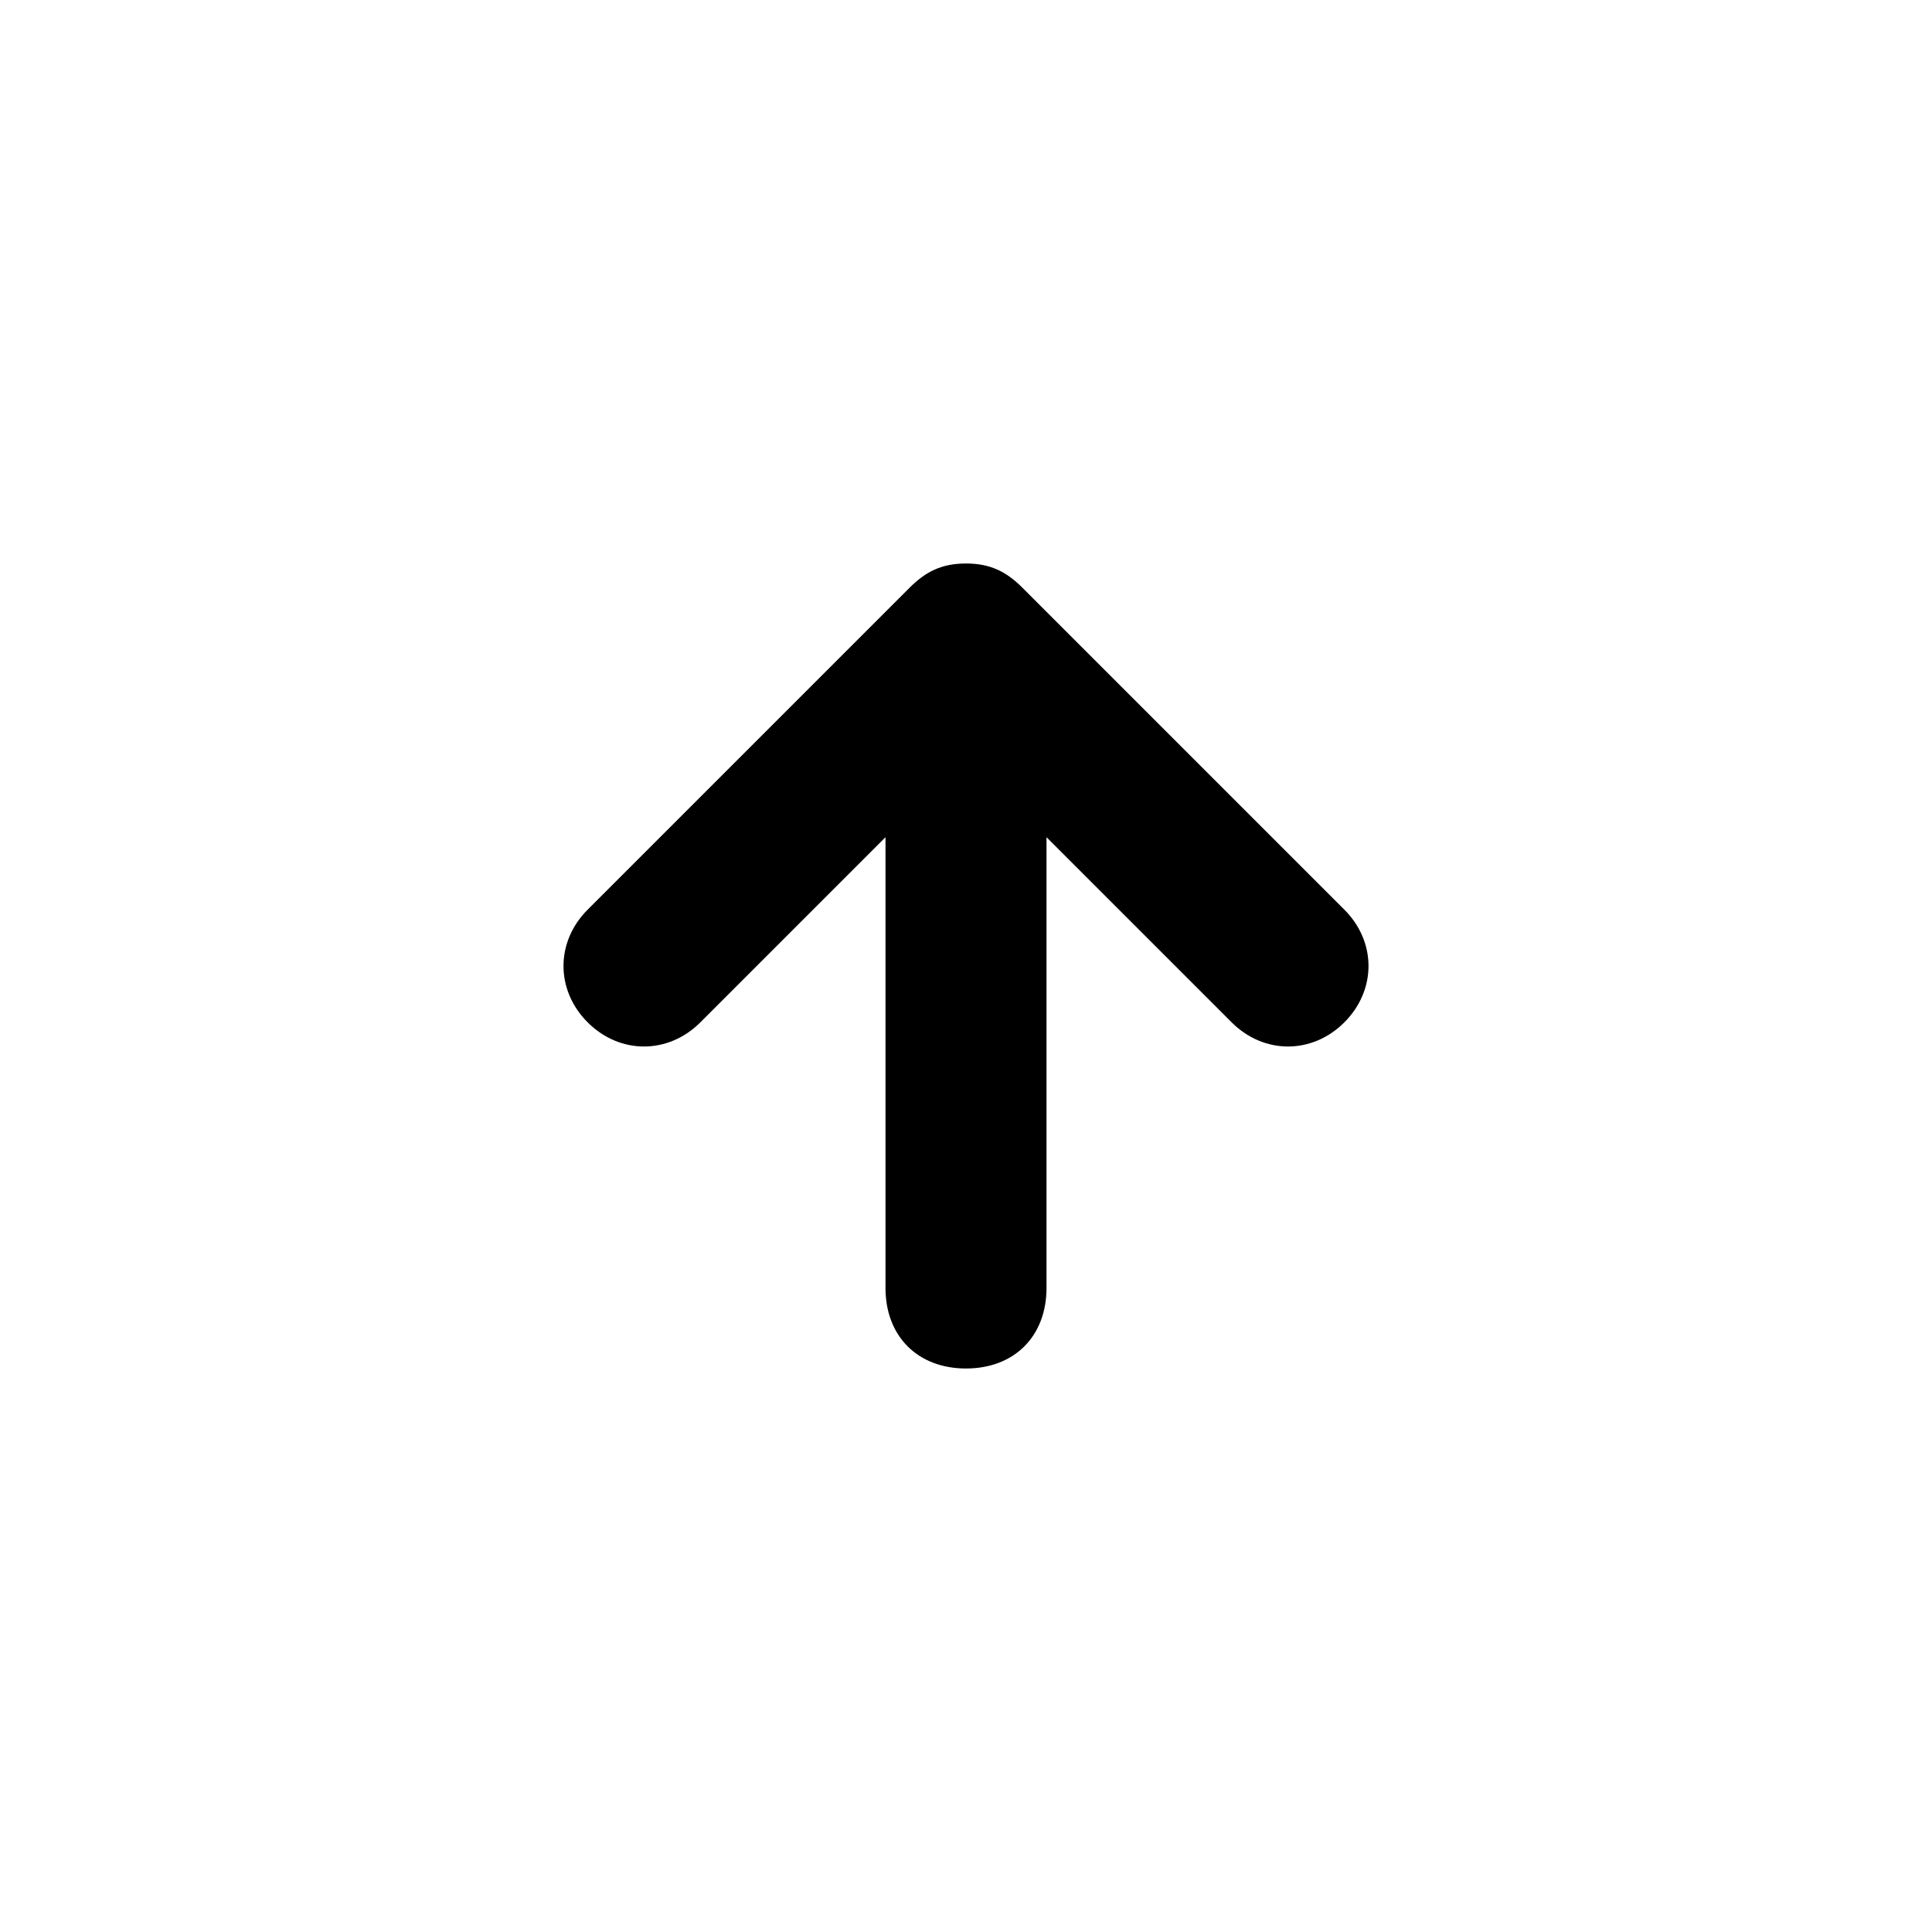
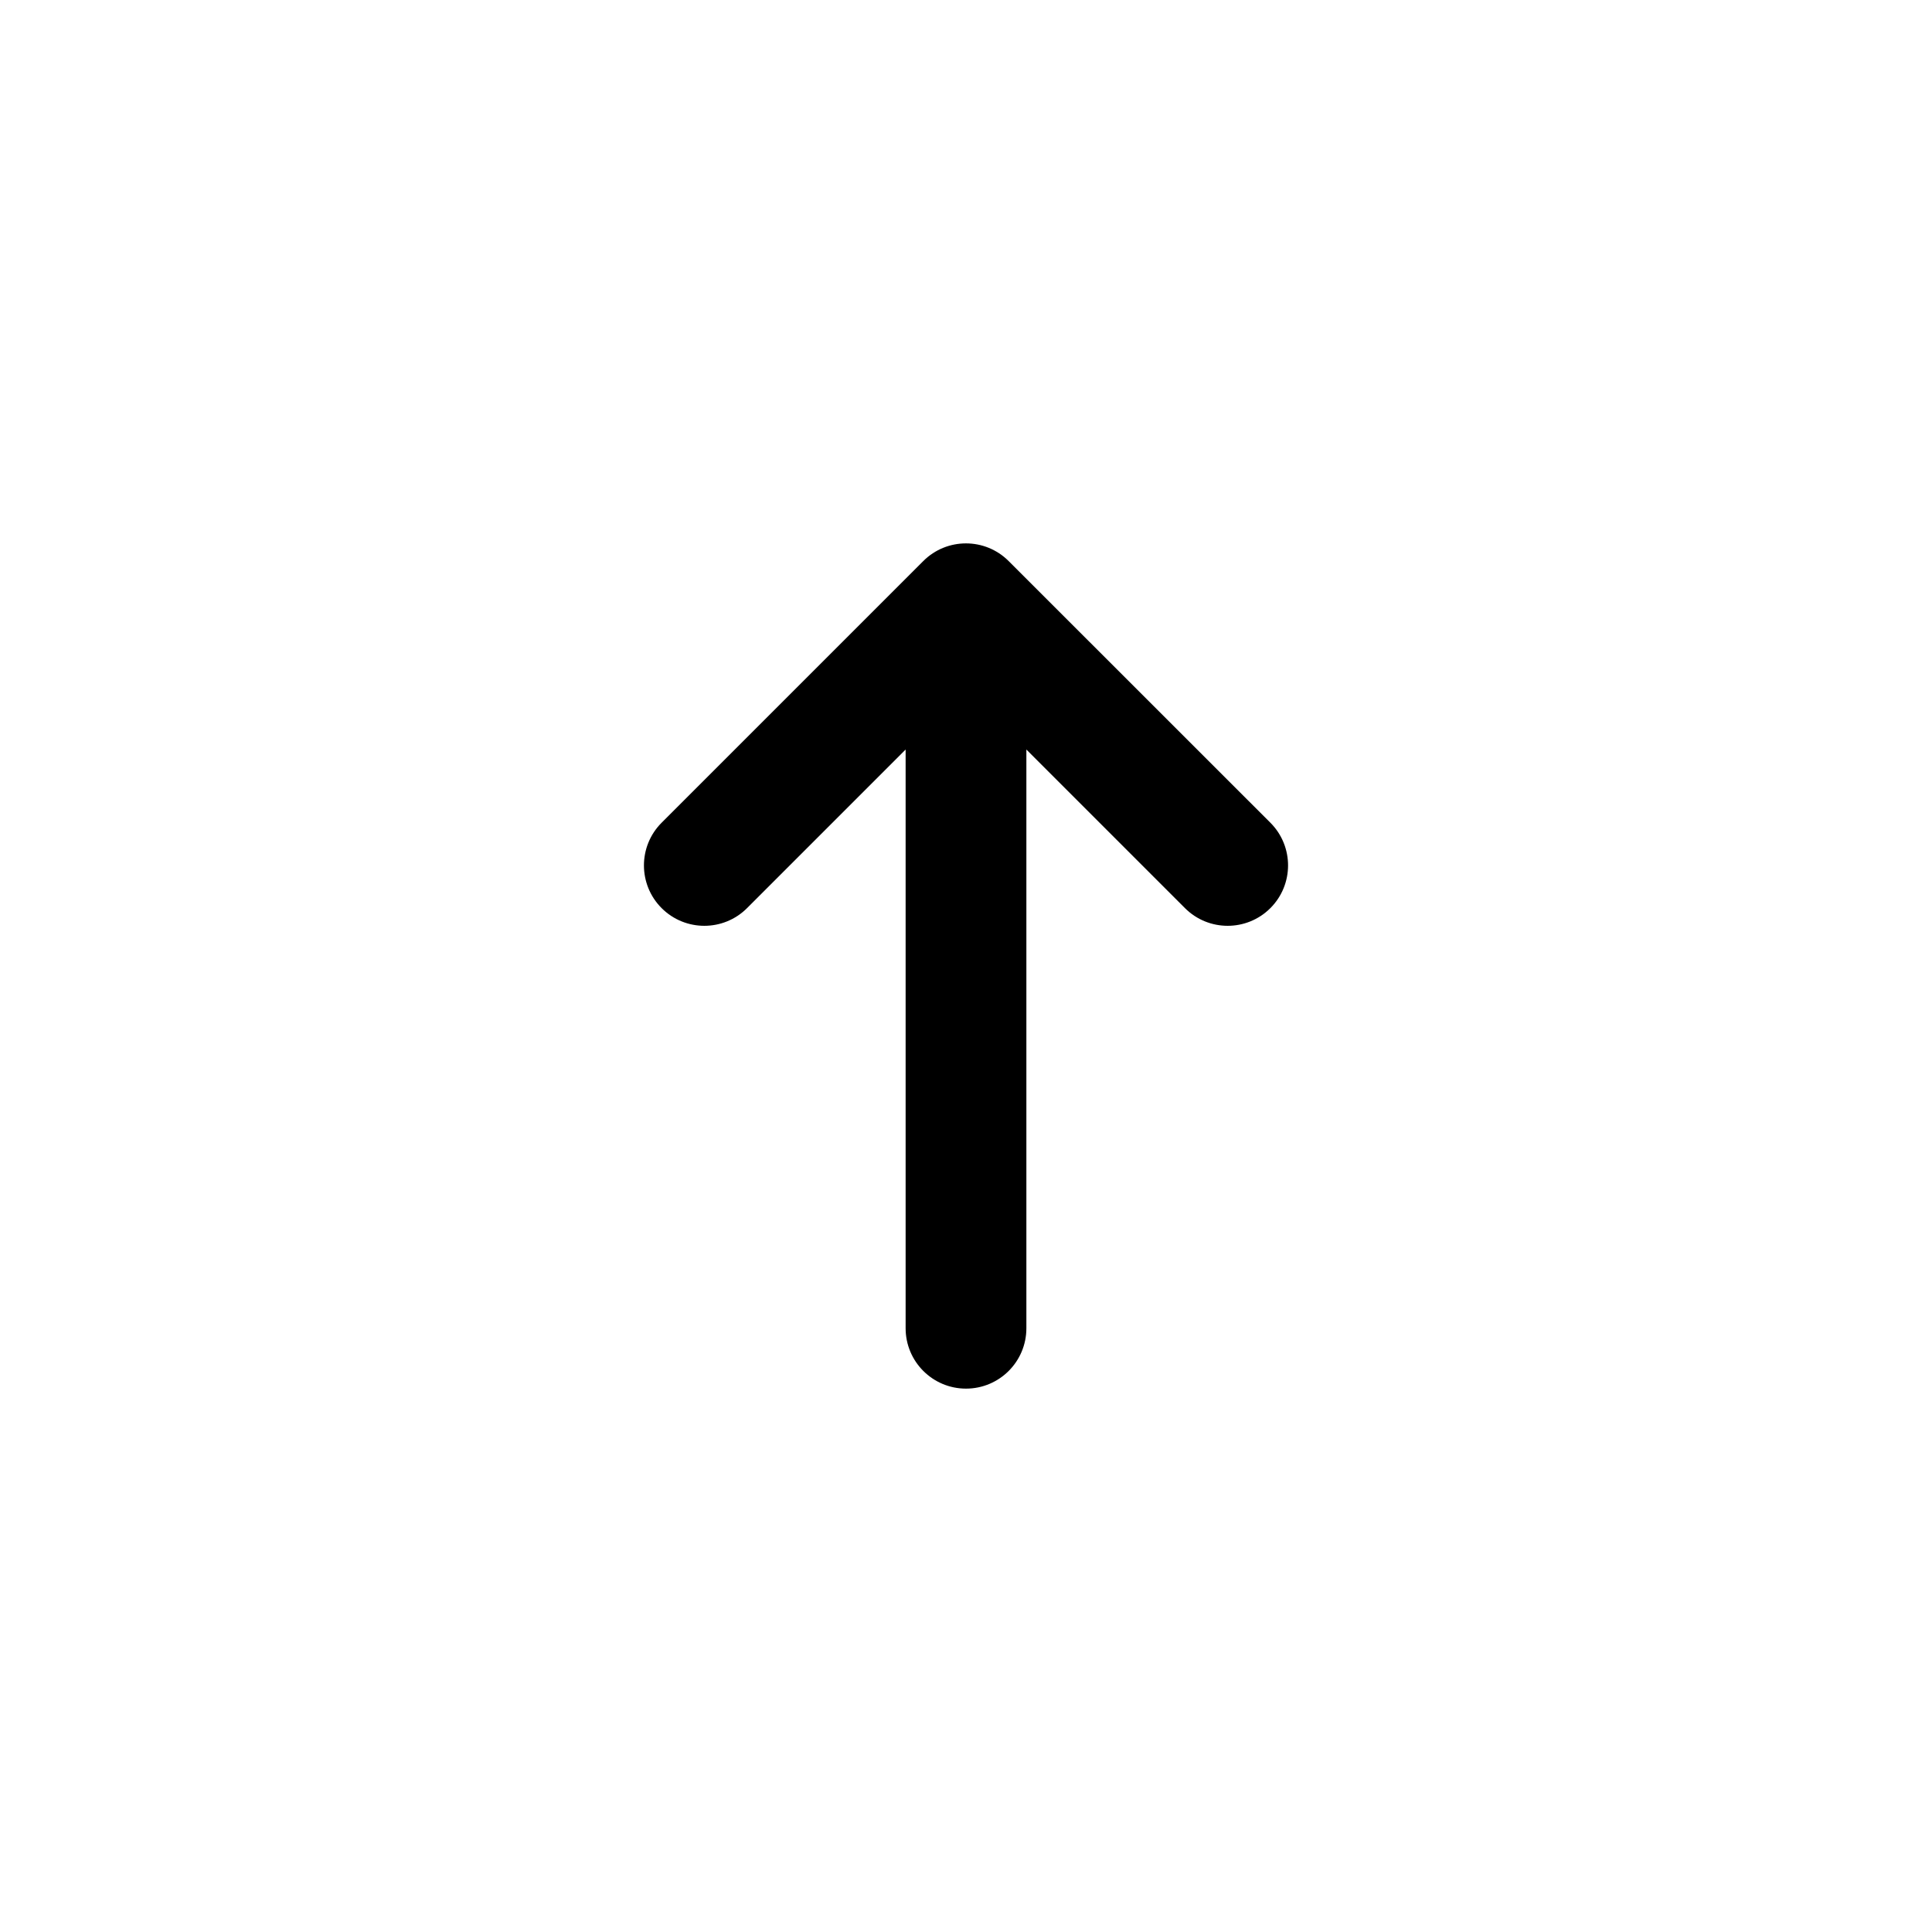
- <svg xmlns="http://www.w3.org/2000/svg" id="arrow-up" viewBox="0 0 24 24" style="enable-background:new 0 0 24 24">
-   <rect id="bg" width="24" height="24" style="opacity:0;fill:#f2f2f2" />
-   <path id="path" d="M12.7 7.3c-.2-.2-.4-.3-.7-.3-.3 0-.5.1-.7.3l-4 4c-.4.4-.4 1 0 1.4.4.4 1 .4 1.4 0l2.3-2.3V16c0 .6.4 1 1 1s1-.4 1-1v-5.6l2.3 2.3c.4.4 1 .4 1.4 0 .4-.4.4-1 0-1.4l-4-4z" />
+ <svg xmlns="http://www.w3.org/2000/svg" id="icons" viewBox="0 0 24 24">
+   <rect id="canvas" width="24" height="24" style="fill:none" />
+   <path d="M12.53,6.97a.75.75,0,0,0-1.061,0l-3.25,3.25a.75.75,0,0,0,1.061,1.061L11.25,9.311V16.5a.75.75,0,0,0,1.5,0V9.311l1.97,1.97a.75.75,0,0,0,1.061-1.061Z" />
</svg>
